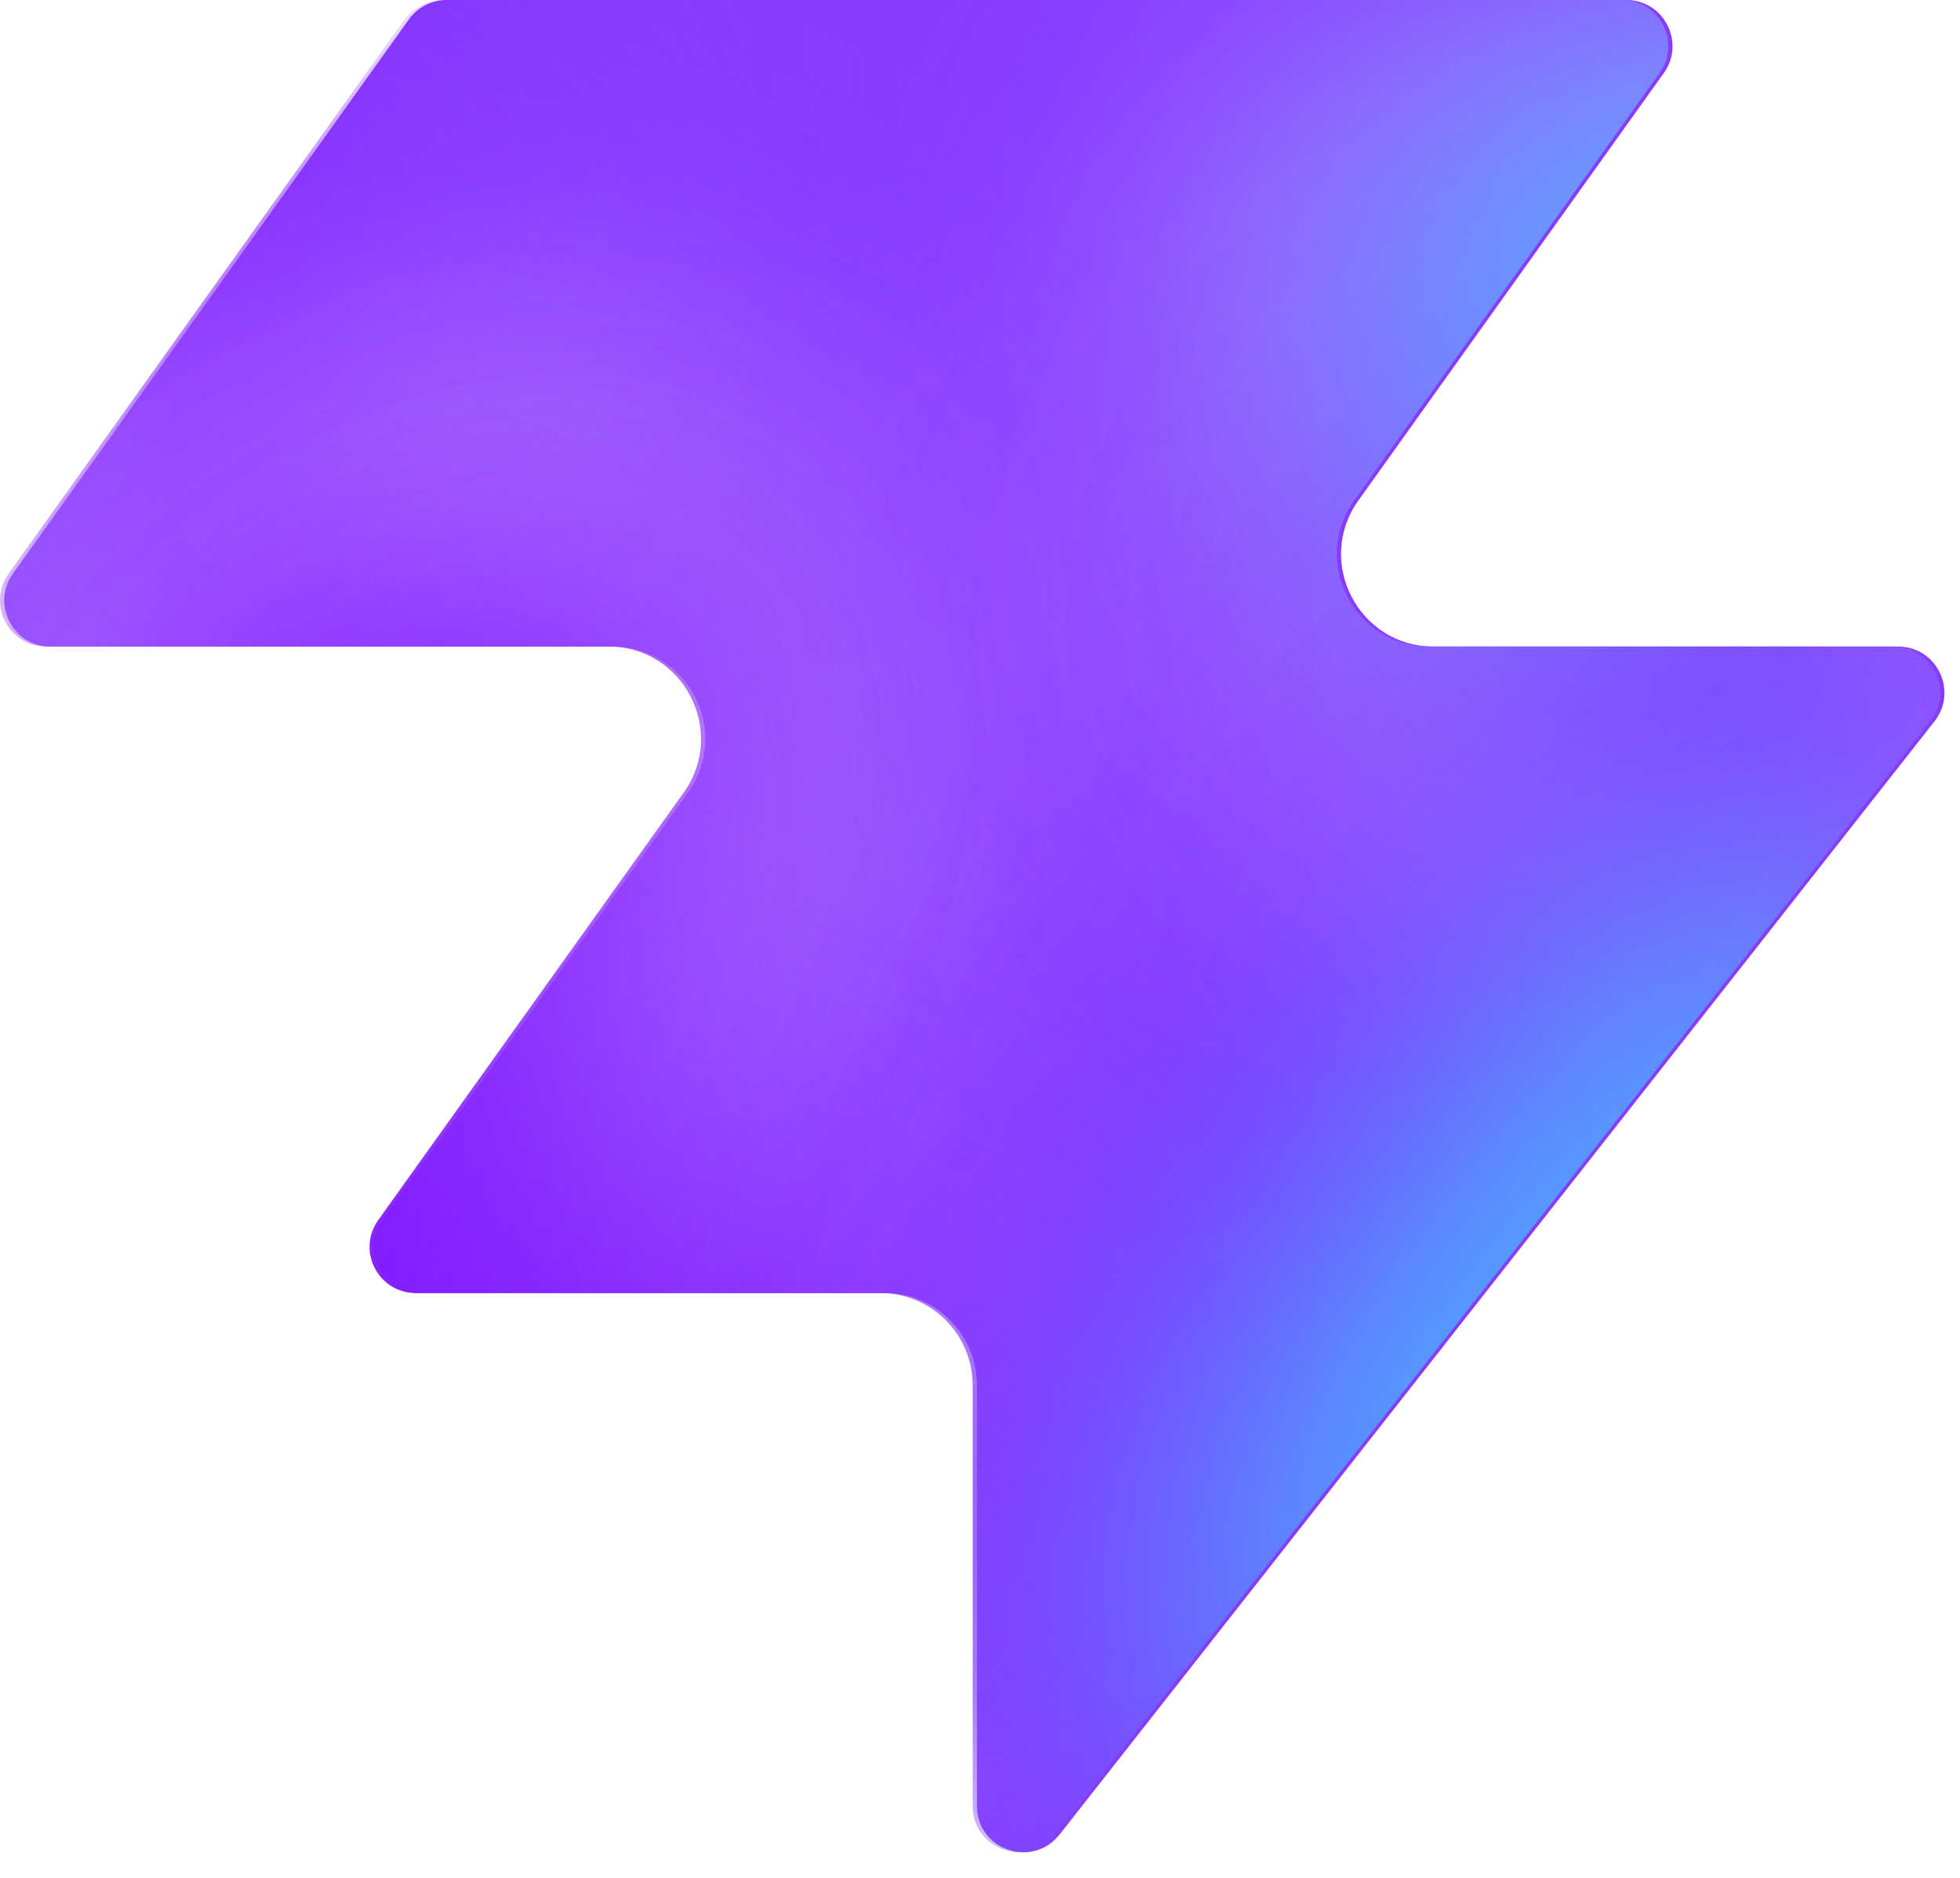
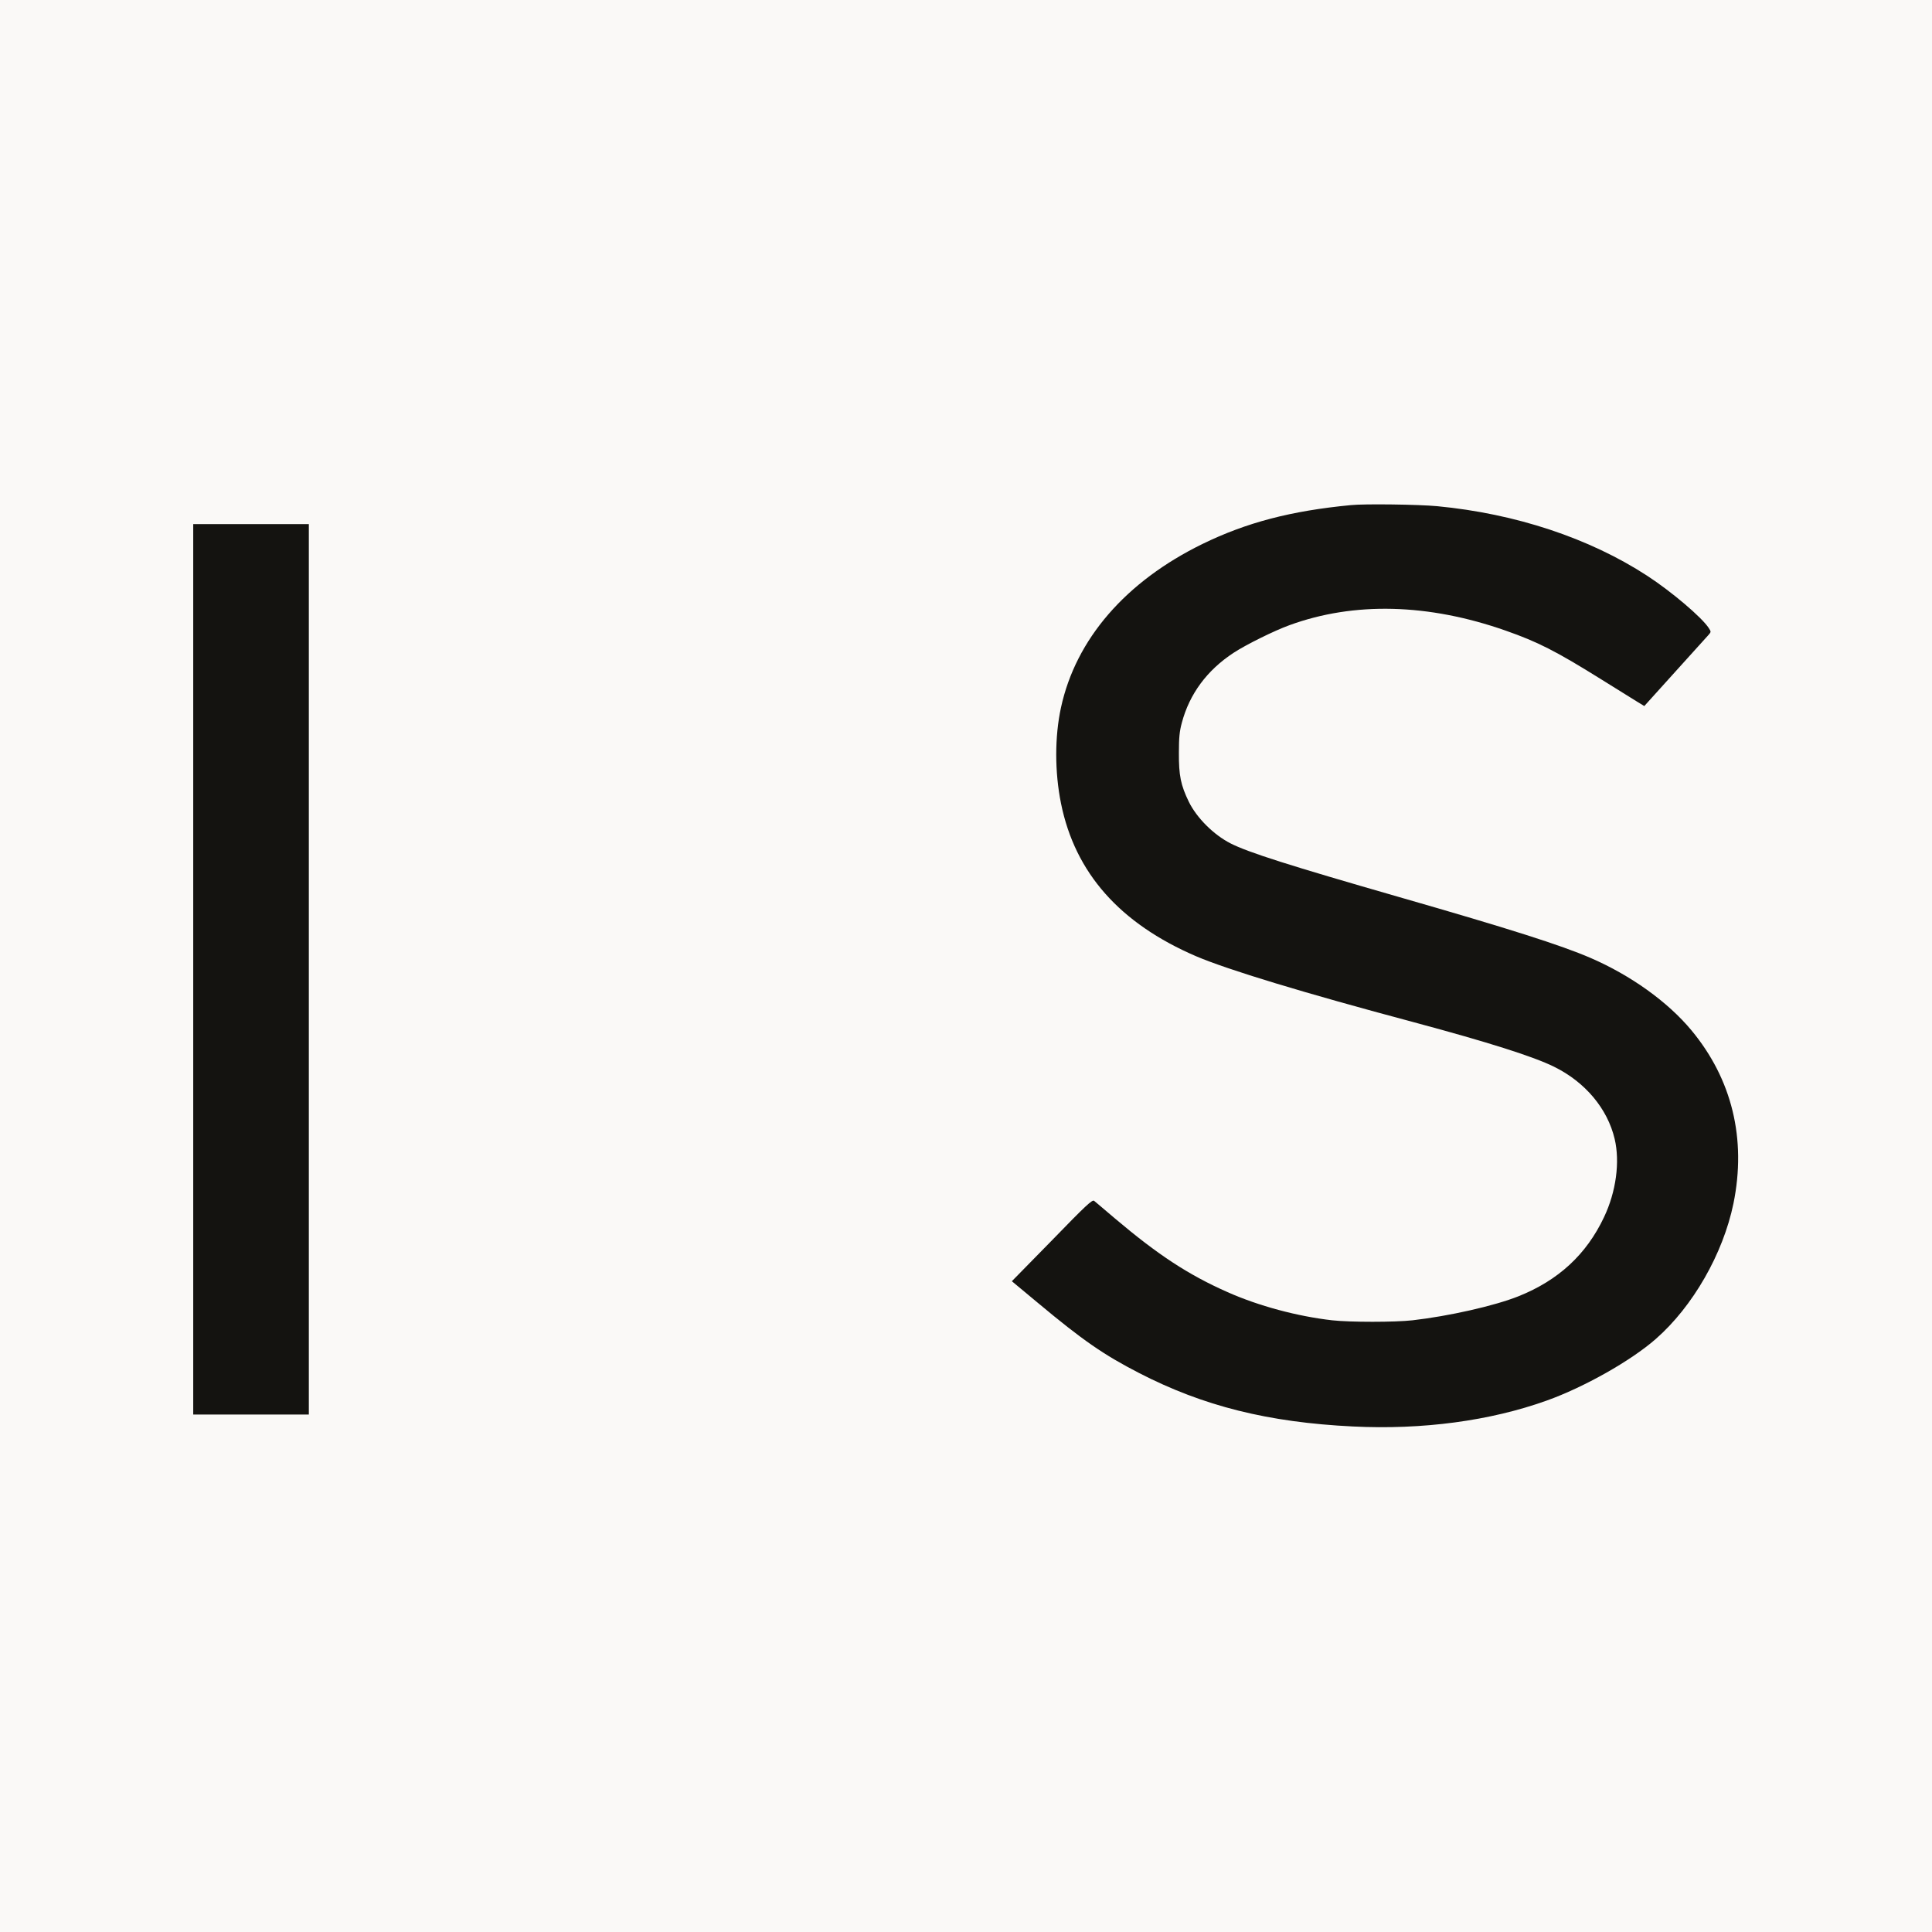
- <svg xmlns="http://www.w3.org/2000/svg" width="48" height="46" fill="none" viewBox="0 0 48 46">
-   <path fill="#863bff" d="M25.946 44.938c-.664.845-2.021.375-2.021-.698V33.937a2.26 2.26 0 0 0-2.262-2.262H10.287c-.92 0-1.456-1.04-.92-1.788l7.48-10.471c1.07-1.497 0-3.578-1.842-3.578H1.237c-.92 0-1.456-1.04-.92-1.788L10.013.474c.214-.297.556-.474.92-.474h28.894c.92 0 1.456 1.04.92 1.788l-7.48 10.471c-1.07 1.498 0 3.579 1.842 3.579h11.377c.943 0 1.473 1.088.89 1.83L25.947 44.94z" style="fill:#863bff;fill:color(display-p3 .525 .23 1);fill-opacity:1" />
-   <mask id="a" width="48" height="46" x="0" y="0" maskUnits="userSpaceOnUse" style="mask-type:alpha">
-     <path fill="#000" d="M25.842 44.938c-.664.844-2.021.375-2.021-.698V33.937a2.26 2.26 0 0 0-2.262-2.262H10.183c-.92 0-1.456-1.04-.92-1.788l7.48-10.471c1.07-1.498 0-3.579-1.842-3.579H1.133c-.92 0-1.456-1.04-.92-1.787L9.91.473c.214-.297.556-.474.92-.474h28.894c.92 0 1.456 1.04.92 1.788l-7.48 10.471c-1.07 1.498 0 3.578 1.842 3.578h11.377c.943 0 1.473 1.088.89 1.832L25.843 44.94z" style="fill:#000;fill-opacity:1" />
-   </mask>
-   <g mask="url(#a)">
-     <g filter="url(#b)">
-       <ellipse cx="5.508" cy="14.704" fill="#ede6ff" rx="5.508" ry="14.704" style="fill:#ede6ff;fill:color(display-p3 .927 .903 1);fill-opacity:1" transform="matrix(.00324 1 1 -.00324 -4.47 31.516)" />
-     </g>
-     <g filter="url(#c)">
-       <ellipse cx="10.399" cy="29.851" fill="#ede6ff" rx="10.399" ry="29.851" style="fill:#ede6ff;fill:color(display-p3 .927 .903 1);fill-opacity:1" transform="matrix(.00324 1 1 -.00324 -39.328 7.883)" />
-     </g>
-     <g filter="url(#d)">
-       <ellipse cx="5.508" cy="30.487" fill="#7e14ff" rx="5.508" ry="30.487" style="fill:#7e14ff;fill:color(display-p3 .492 .077 1);fill-opacity:1" transform="rotate(89.814 -25.913 -14.639)scale(1 -1)" />
-     </g>
-     <g filter="url(#e)">
-       <ellipse cx="5.508" cy="30.599" fill="#7e14ff" rx="5.508" ry="30.599" style="fill:#7e14ff;fill:color(display-p3 .492 .077 1);fill-opacity:1" transform="rotate(89.814 -32.644 -3.334)scale(1 -1)" />
-     </g>
-     <g filter="url(#f)">
-       <ellipse cx="5.508" cy="30.599" fill="#7e14ff" rx="5.508" ry="30.599" style="fill:#7e14ff;fill:color(display-p3 .492 .077 1);fill-opacity:1" transform="matrix(.00324 1 1 -.00324 -34.34 30.47)" />
-     </g>
-     <g filter="url(#g)">
-       <ellipse cx="14.072" cy="22.078" fill="#ede6ff" rx="14.072" ry="22.078" style="fill:#ede6ff;fill:color(display-p3 .927 .903 1);fill-opacity:1" transform="rotate(93.35 24.506 48.493)scale(-1 1)" />
-     </g>
-     <g filter="url(#h)">
-       <ellipse cx="3.47" cy="21.501" fill="#7e14ff" rx="3.47" ry="21.501" style="fill:#7e14ff;fill:color(display-p3 .492 .077 1);fill-opacity:1" transform="rotate(89.009 28.708 47.59)scale(-1 1)" />
-     </g>
-     <g filter="url(#i)">
-       <ellipse cx="3.47" cy="21.501" fill="#7e14ff" rx="3.47" ry="21.501" style="fill:#7e14ff;fill:color(display-p3 .492 .077 1);fill-opacity:1" transform="rotate(89.009 28.708 47.59)scale(-1 1)" />
-     </g>
-     <g filter="url(#j)">
-       <ellipse cx=".387" cy="8.972" fill="#7e14ff" rx="4.407" ry="29.108" style="fill:#7e14ff;fill:color(display-p3 .492 .077 1);fill-opacity:1" transform="rotate(39.51 .387 8.972)" />
-     </g>
-     <g filter="url(#k)">
-       <ellipse cx="47.523" cy="-6.092" fill="#7e14ff" rx="4.407" ry="29.108" style="fill:#7e14ff;fill:color(display-p3 .492 .077 1);fill-opacity:1" transform="rotate(37.892 47.523 -6.092)" />
-     </g>
-     <g filter="url(#l)">
-       <ellipse cx="41.412" cy="6.333" fill="#47bfff" rx="5.971" ry="9.665" style="fill:#47bfff;fill:color(display-p3 .28 .748 1);fill-opacity:1" transform="rotate(37.892 41.412 6.333)" />
-     </g>
-     <g filter="url(#m)">
-       <ellipse cx="-1.879" cy="38.332" fill="#7e14ff" rx="4.407" ry="29.108" style="fill:#7e14ff;fill:color(display-p3 .492 .077 1);fill-opacity:1" transform="rotate(37.892 -1.88 38.332)" />
-     </g>
-     <g filter="url(#n)">
-       <ellipse cx="-1.879" cy="38.332" fill="#7e14ff" rx="4.407" ry="29.108" style="fill:#7e14ff;fill:color(display-p3 .492 .077 1);fill-opacity:1" transform="rotate(37.892 -1.88 38.332)" />
-     </g>
-     <g filter="url(#o)">
-       <ellipse cx="35.651" cy="29.907" fill="#7e14ff" rx="4.407" ry="29.108" style="fill:#7e14ff;fill:color(display-p3 .492 .077 1);fill-opacity:1" transform="rotate(37.892 35.651 29.907)" />
-     </g>
-     <g filter="url(#p)">
-       <ellipse cx="38.418" cy="32.4" fill="#47bfff" rx="5.971" ry="15.297" style="fill:#47bfff;fill:color(display-p3 .28 .748 1);fill-opacity:1" transform="rotate(37.892 38.418 32.4)" />
-     </g>
-   </g>
-   <defs>
-     <filter id="b" width="60.045" height="41.654" x="-19.77" y="16.149" color-interpolation-filters="sRGB" filterUnits="userSpaceOnUse">
-       <feFlood flood-opacity="0" result="BackgroundImageFix" />
-       <feBlend in="SourceGraphic" in2="BackgroundImageFix" result="shape" />
-       <feGaussianBlur result="effect1_foregroundBlur_2002_17158" stdDeviation="7.659" />
-     </filter>
-     <filter id="c" width="90.34" height="51.437" x="-54.613" y="-7.533" color-interpolation-filters="sRGB" filterUnits="userSpaceOnUse">
-       <feFlood flood-opacity="0" result="BackgroundImageFix" />
-       <feBlend in="SourceGraphic" in2="BackgroundImageFix" result="shape" />
-       <feGaussianBlur result="effect1_foregroundBlur_2002_17158" stdDeviation="7.659" />
-     </filter>
-     <filter id="d" width="79.355" height="29.4" x="-49.64" y="2.03" color-interpolation-filters="sRGB" filterUnits="userSpaceOnUse">
-       <feFlood flood-opacity="0" result="BackgroundImageFix" />
-       <feBlend in="SourceGraphic" in2="BackgroundImageFix" result="shape" />
-       <feGaussianBlur result="effect1_foregroundBlur_2002_17158" stdDeviation="4.596" />
-     </filter>
-     <filter id="e" width="79.579" height="29.4" x="-45.045" y="20.029" color-interpolation-filters="sRGB" filterUnits="userSpaceOnUse">
-       <feFlood flood-opacity="0" result="BackgroundImageFix" />
-       <feBlend in="SourceGraphic" in2="BackgroundImageFix" result="shape" />
-       <feGaussianBlur result="effect1_foregroundBlur_2002_17158" stdDeviation="4.596" />
-     </filter>
-     <filter id="f" width="79.579" height="29.4" x="-43.513" y="21.178" color-interpolation-filters="sRGB" filterUnits="userSpaceOnUse">
-       <feFlood flood-opacity="0" result="BackgroundImageFix" />
-       <feBlend in="SourceGraphic" in2="BackgroundImageFix" result="shape" />
-       <feGaussianBlur result="effect1_foregroundBlur_2002_17158" stdDeviation="4.596" />
-     </filter>
-     <filter id="g" width="74.749" height="58.852" x="15.756" y="-17.901" color-interpolation-filters="sRGB" filterUnits="userSpaceOnUse">
-       <feFlood flood-opacity="0" result="BackgroundImageFix" />
-       <feBlend in="SourceGraphic" in2="BackgroundImageFix" result="shape" />
-       <feGaussianBlur result="effect1_foregroundBlur_2002_17158" stdDeviation="7.659" />
-     </filter>
-     <filter id="h" width="61.377" height="25.362" x="23.548" y="2.284" color-interpolation-filters="sRGB" filterUnits="userSpaceOnUse">
-       <feFlood flood-opacity="0" result="BackgroundImageFix" />
-       <feBlend in="SourceGraphic" in2="BackgroundImageFix" result="shape" />
-       <feGaussianBlur result="effect1_foregroundBlur_2002_17158" stdDeviation="4.596" />
-     </filter>
-     <filter id="i" width="61.377" height="25.362" x="23.548" y="2.284" color-interpolation-filters="sRGB" filterUnits="userSpaceOnUse">
-       <feFlood flood-opacity="0" result="BackgroundImageFix" />
-       <feBlend in="SourceGraphic" in2="BackgroundImageFix" result="shape" />
-       <feGaussianBlur result="effect1_foregroundBlur_2002_17158" stdDeviation="4.596" />
-     </filter>
-     <filter id="j" width="56.045" height="63.649" x="-27.636" y="-22.853" color-interpolation-filters="sRGB" filterUnits="userSpaceOnUse">
-       <feFlood flood-opacity="0" result="BackgroundImageFix" />
-       <feBlend in="SourceGraphic" in2="BackgroundImageFix" result="shape" />
-       <feGaussianBlur result="effect1_foregroundBlur_2002_17158" stdDeviation="4.596" />
-     </filter>
-     <filter id="k" width="54.814" height="64.646" x="20.116" y="-38.415" color-interpolation-filters="sRGB" filterUnits="userSpaceOnUse">
-       <feFlood flood-opacity="0" result="BackgroundImageFix" />
-       <feBlend in="SourceGraphic" in2="BackgroundImageFix" result="shape" />
-       <feGaussianBlur result="effect1_foregroundBlur_2002_17158" stdDeviation="4.596" />
-     </filter>
-     <filter id="l" width="33.541" height="35.313" x="24.641" y="-11.323" color-interpolation-filters="sRGB" filterUnits="userSpaceOnUse">
-       <feFlood flood-opacity="0" result="BackgroundImageFix" />
-       <feBlend in="SourceGraphic" in2="BackgroundImageFix" result="shape" />
-       <feGaussianBlur result="effect1_foregroundBlur_2002_17158" stdDeviation="4.596" />
-     </filter>
-     <filter id="m" width="54.814" height="64.646" x="-29.286" y="6.009" color-interpolation-filters="sRGB" filterUnits="userSpaceOnUse">
-       <feFlood flood-opacity="0" result="BackgroundImageFix" />
-       <feBlend in="SourceGraphic" in2="BackgroundImageFix" result="shape" />
-       <feGaussianBlur result="effect1_foregroundBlur_2002_17158" stdDeviation="4.596" />
-     </filter>
-     <filter id="n" width="54.814" height="64.646" x="-29.286" y="6.009" color-interpolation-filters="sRGB" filterUnits="userSpaceOnUse">
-       <feFlood flood-opacity="0" result="BackgroundImageFix" />
-       <feBlend in="SourceGraphic" in2="BackgroundImageFix" result="shape" />
-       <feGaussianBlur result="effect1_foregroundBlur_2002_17158" stdDeviation="4.596" />
-     </filter>
-     <filter id="o" width="54.814" height="64.646" x="8.244" y="-2.416" color-interpolation-filters="sRGB" filterUnits="userSpaceOnUse">
-       <feFlood flood-opacity="0" result="BackgroundImageFix" />
-       <feBlend in="SourceGraphic" in2="BackgroundImageFix" result="shape" />
-       <feGaussianBlur result="effect1_foregroundBlur_2002_17158" stdDeviation="4.596" />
-     </filter>
-     <filter id="p" width="39.409" height="43.623" x="18.713" y="10.588" color-interpolation-filters="sRGB" filterUnits="userSpaceOnUse">
-       <feFlood flood-opacity="0" result="BackgroundImageFix" />
-       <feBlend in="SourceGraphic" in2="BackgroundImageFix" result="shape" />
-       <feGaussianBlur result="effect1_foregroundBlur_2002_17158" stdDeviation="4.596" />
-     </filter>
-   </defs>
+ <svg xmlns="http://www.w3.org/2000/svg" viewBox="-145.4 -379.4 1453.8 1453.8" role="img" aria-label="갤러리 이즈 Gallery IS">
+   <rect x="-145.4" y="-379.4" width="1453.8" height="1453.8" fill="#faf9f7" />
+   <path d="M871 0.7c-44.9 4.3 -78.5 13.1 -111.5 29.2 -57.9 28.3 -95.3 71.6 -106.5 123 -4.8 22 -4.8 48.6 0 72.3 10.6 52.3 44.2 90.2 101.5 114.9 23.9 10.2 81.1 27.6 164.3 49.8 55.8 15 89.6 25.7 105.2 33.4 23.4 11.5 40.2 31.5 45.6 54.3 4.1 17.3 1.1 39.8 -8 58.9 -13.2 28 -34.3 47.5 -64.3 59.5 -18 7.2 -52.5 15 -79.8 18.1 -13.1 1.5 -47.2 1.5 -60.5 0 -26.3 -3 -55.3 -10.8 -78.7 -21.2 -29.4 -13 -52.3 -28 -84.8 -55.5 -7.7 -6.6 -14.8 -12.5 -15.6 -13.2 -1.4 -1 -5.8 3 -31.7 29.7l-30.2 30.8 19.6 16.3c33.9 28.3 49.6 39.1 76.2 52.8 48.3 24.9 97.2 37.1 160.8 40.2 52.3 2.6 103.3 -4.2 145.9 -19.5 28 -10 63.3 -29.9 82 -46.3 28 -24.5 50.7 -64.2 58.5 -102 9.9 -48.6 -1.1 -93.6 -31.7 -130.4 -17.8 -21.4 -45.6 -41.3 -75.9 -54.4 -22 -9.5 -60.5 -21.8 -144.4 -45.9 -82 -23.6 -113.2 -33.5 -126.5 -40.3 -12.7 -6.5 -25.3 -19.1 -31.3 -31.2 -6.1 -12.6 -7.6 -19.8 -7.5 -37 0 -11.5 0.5 -16.2 2.2 -22.5 5.8 -21.8 19 -39.6 39 -52.7 9.3 -6.1 30.7 -16.7 42.1 -20.8 48.5 -17.7 104.3 -16.3 162.5 4.1 24.2 8.5 37.7 15.3 72 36.7 11 6.9 22.8 14.2 26.2 16.3l6.2 3.8 23.2 -25.7c12.8 -14.1 24.1 -26.7 25.2 -27.9 1.9 -2.2 1.9 -2.3 0.2 -5 -5.2 -8.1 -28.2 -27.6 -46.5 -39.5 -43.5 -28.3 -99.1 -46.7 -157.9 -52.3 -13.7 -1.3 -54.6 -1.9 -65.1 -0.8ZM0 350l0 335 43.5 0 43.5 0 0 -335 0 -335 -43.5 0 -43.5 0 0 335Z" fill="#141310" />
</svg>
